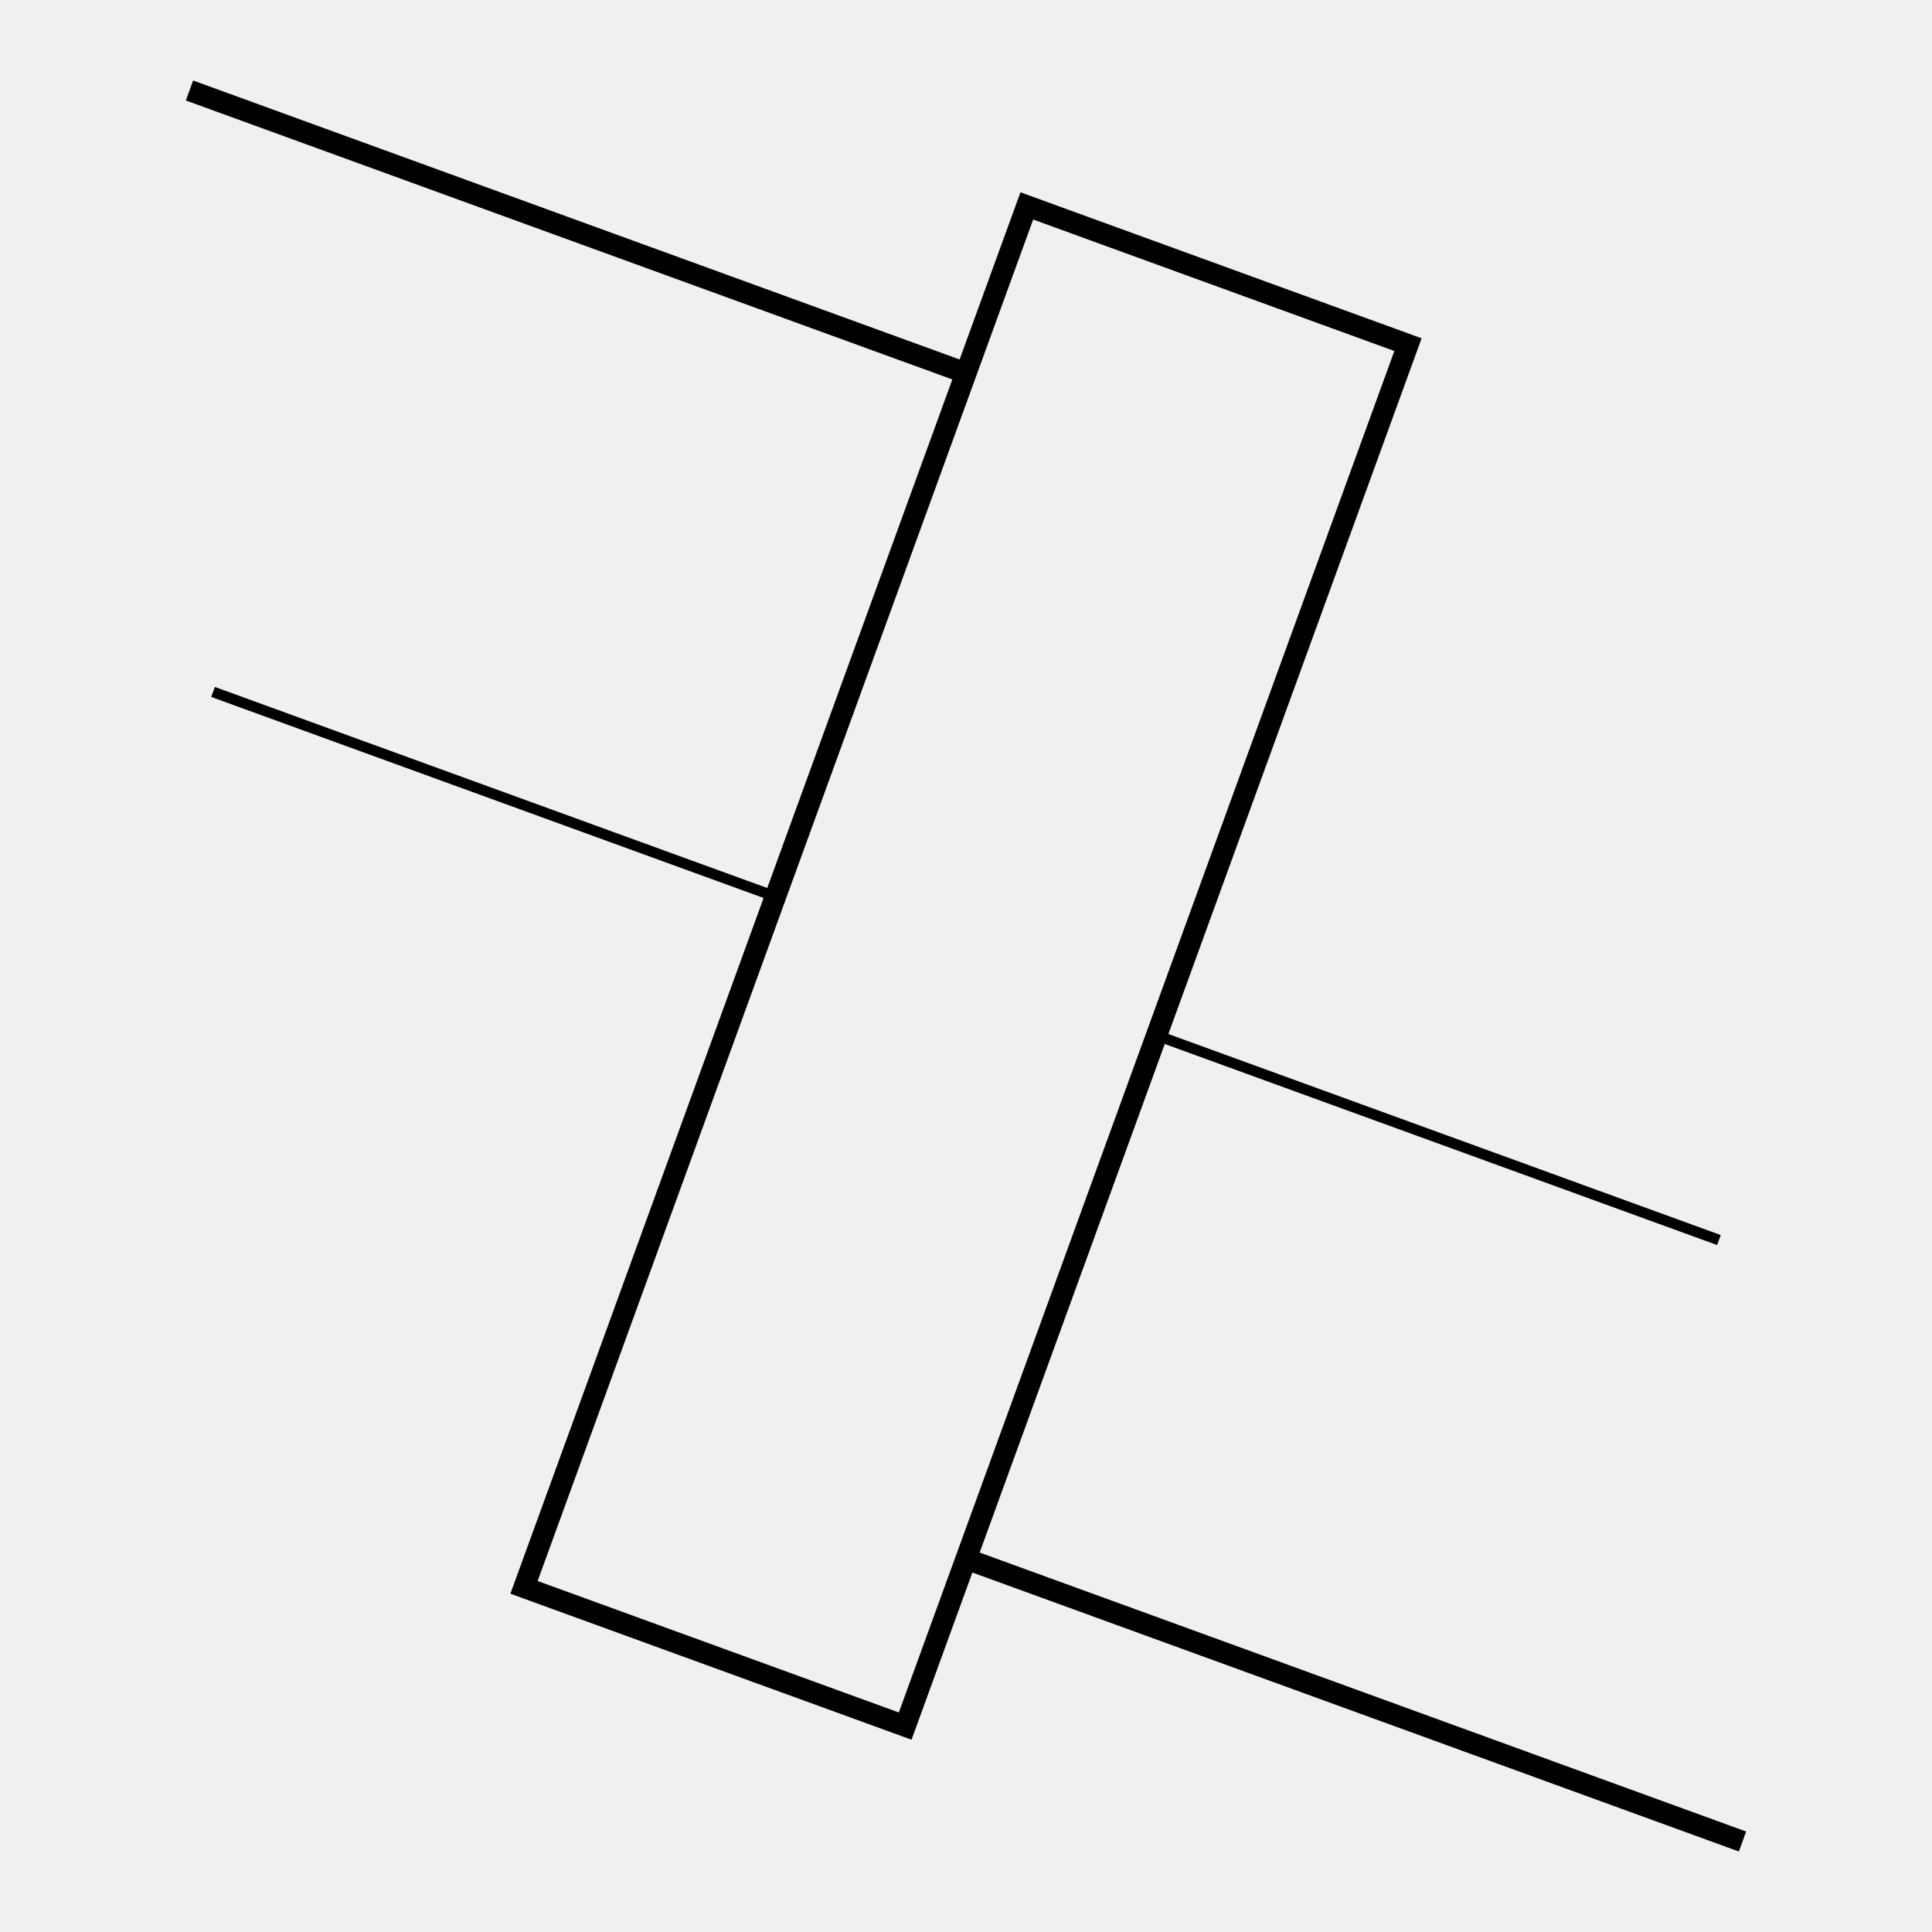
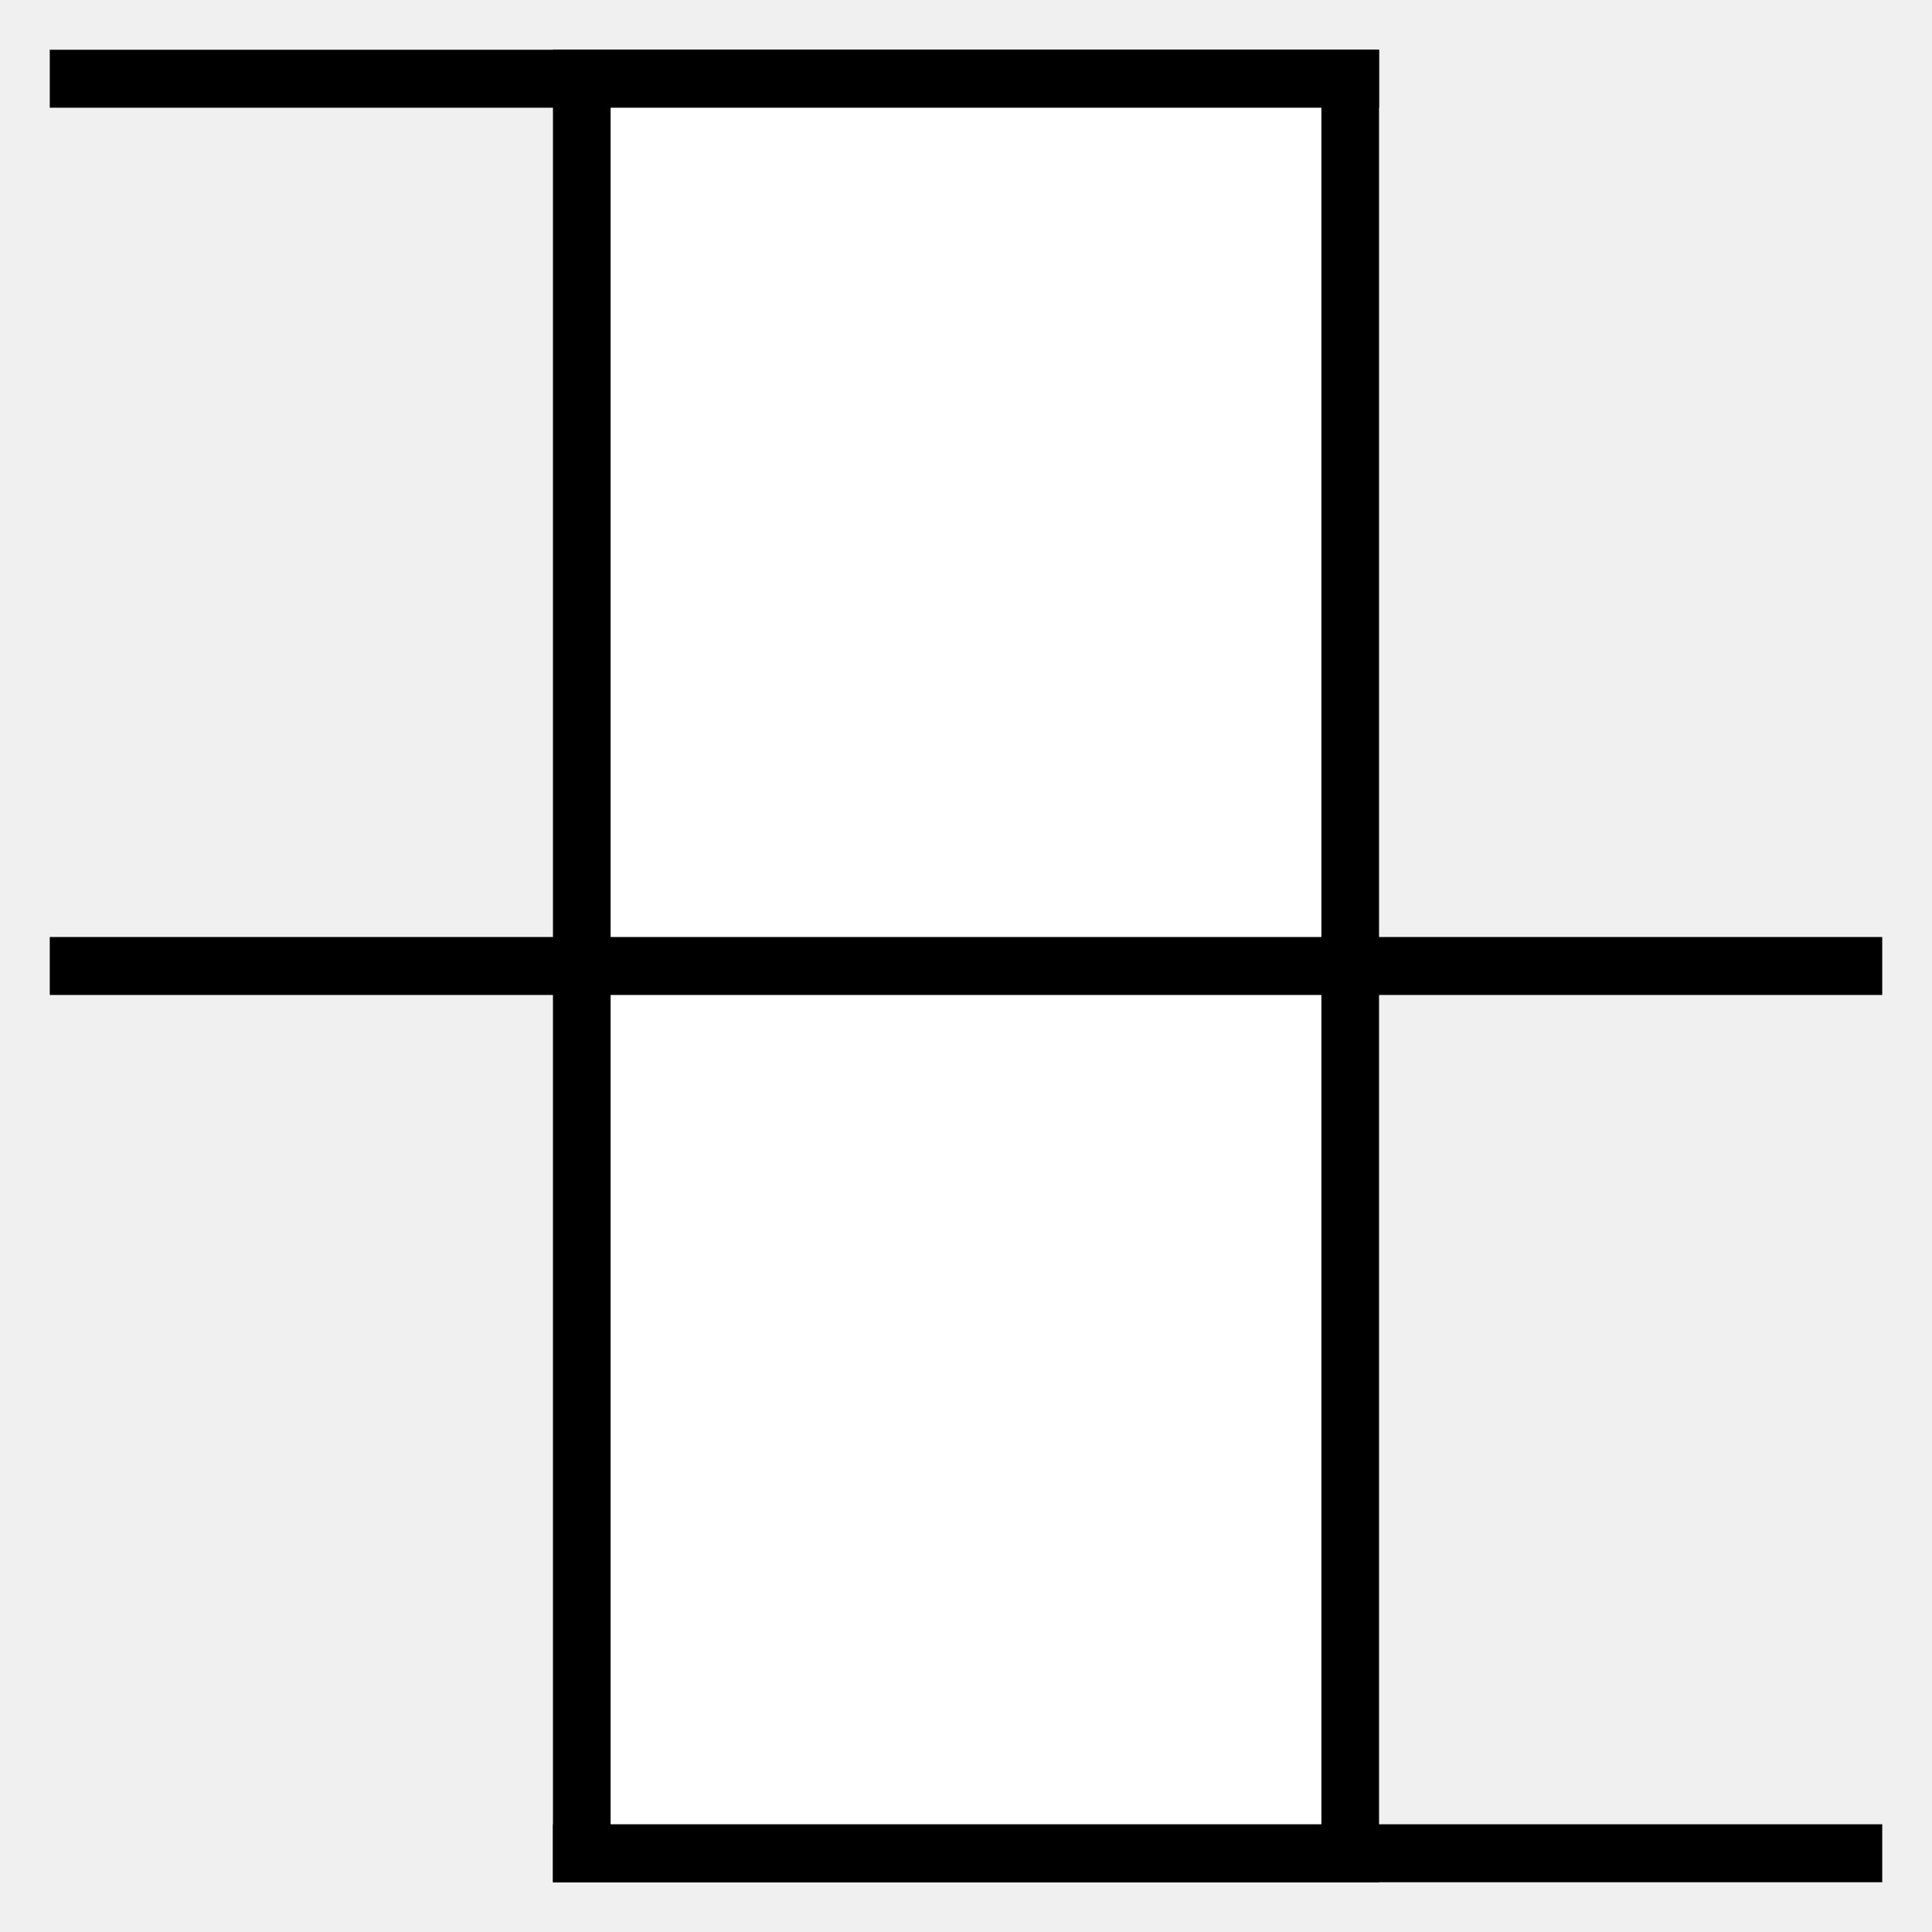
<svg xmlns="http://www.w3.org/2000/svg" width="400mm" height="400mm" viewBox="0 0 400 400" version="1.1" id="SVGRoot">
-   <defs id="defs833">
-     <clipPath id="clipPath1569" clipPathUnits="userSpaceOnUse">
-       <path d="m 49.188,199 v 2 H 162.726 c -0.176,-0.222 -0.298,-0.377 -0.604,-0.755 0.237,-0.32 0.46,-0.652 0.685,-0.982 0.031,-0.092 0.075,-0.18 0.129,-0.264 z m 188.487,0 c 0.095,0.389 0.036,0.799 -0.183,1.162 0.264,0.062 0.522,0.133 0.573,0.148 0.179,0.166 0.589,0.26 0.538,0.499 -0.015,0.071 -0.033,0.126 -0.049,0.192 h 112.259 v -2 z m -74.56,1.681 c -0.445,0.017 -0.28,0.143 0.162,0.32 h 0.313 c 0.012,-0.024 0.027,-0.047 0.039,-0.071 -0.105,-0.081 -0.202,-0.163 -0.292,-0.243 -0.07,-0.001 -0.169,-0.007 -0.222,-0.005 z" style="fill:#ff0000;fill-opacity:1;fill-rule:nonzero;stroke:none;stroke-width:0.265" id="path1571" />
-     </clipPath>
-   </defs>
+   <defs id="defs833" />
  <g id="layer1">
-     <path d="M 39.234,18.735 199.03,76.896 Z M 212.591,42.632 108.491,328.645 187.409,357.368 291.509,71.356 Z m -11.621,280.472 159.796,58.161 z" style="fill:none;fill-opacity:1;stroke:#000000;stroke-width:4.4;stroke-miterlimit:4;stroke-dasharray:none;stroke-opacity:1;paint-order:normal" id="rect1407" />
-     <path transform="matrix(1.033662,0.3762222,-0.3762222,1.033662,68.51205,-81.97681)" clip-path="url(#clipPath1569)" id="path1412" d="M 49.188,200 H 350.812" style="fill:none;stroke:#000000;stroke-width:2;stroke-linecap:butt;stroke-linejoin:miter;stroke-miterlimit:4;stroke-dasharray:none;stroke-opacity:1;paint-order:markers stroke fill" />
+     <rect style="fill:#ffffff;stroke:#000000;stroke-width:11.938;stroke-miterlimit:4;stroke-dasharray:none" id="rect1426-1" width="159.093" height="367.455" x="120.453" y="16.272" />
+     <path id="path1443" d="m 114.484,383.697 h 275.212" style="fill:none;stroke:#000000;stroke-width:12;stroke-linecap:butt;stroke-linejoin:miter;stroke-miterlimit:4;stroke-dasharray:none;stroke-opacity:1" />
+     <path style="fill:none;stroke:#000000;stroke-width:12;stroke-linecap:butt;stroke-linejoin:miter;stroke-miterlimit:4;stroke-dasharray:none;stroke-opacity:1" d="M 10.304,16.303 H 285.516" id="path1443-7" />
+     <path id="path1460" d="M 10.303,200 H 389.696" style="fill:none;stroke:#000000;stroke-width:12;stroke-linecap:butt;stroke-linejoin:miter;stroke-miterlimit:4;stroke-dasharray:none;stroke-opacity:1" />
  </g>
</svg>
